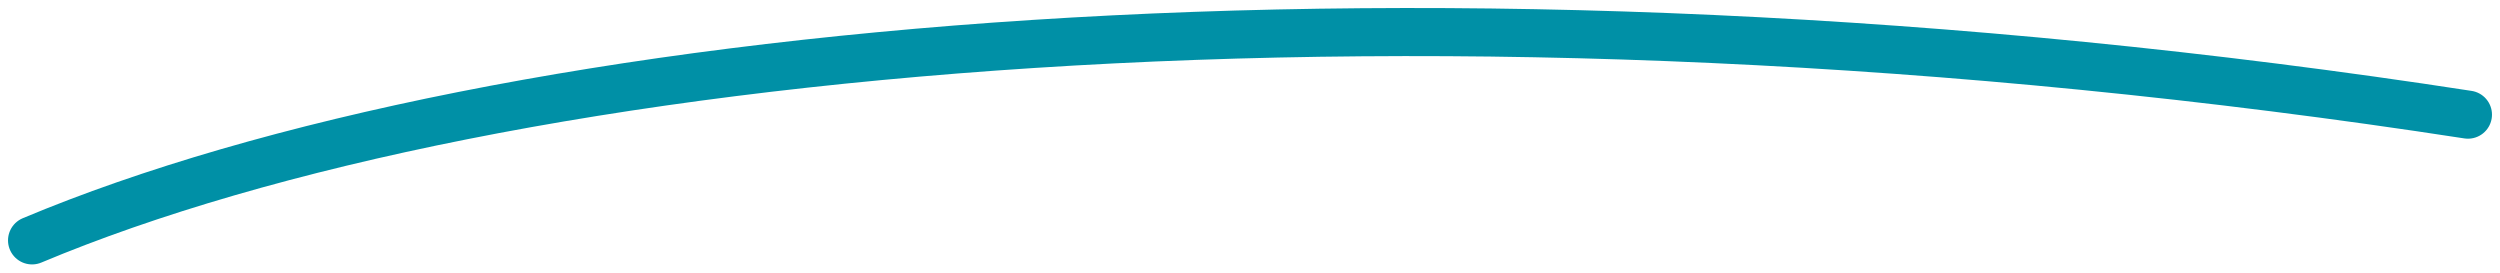
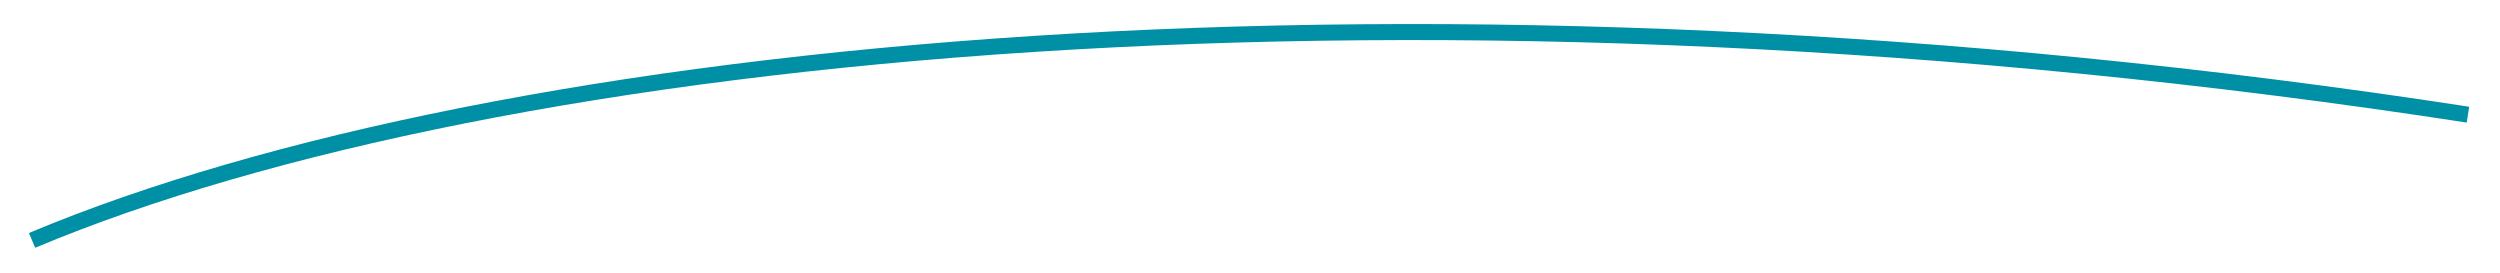
<svg xmlns="http://www.w3.org/2000/svg" width="156" height="17" viewBox="0 0 156 17" fill="none">
-   <path d="M2 15C31.098 2.795 88.912 -2.871 154 7.154" stroke="#0090A6" stroke-width="3" stroke-linecap="round" />
+   <path d="M2 15C31.098 2.795 88.912 -2.871 154 7.154" stroke="#0090A6" strokeWidth="3" strokeLinecap="round" />
</svg>
